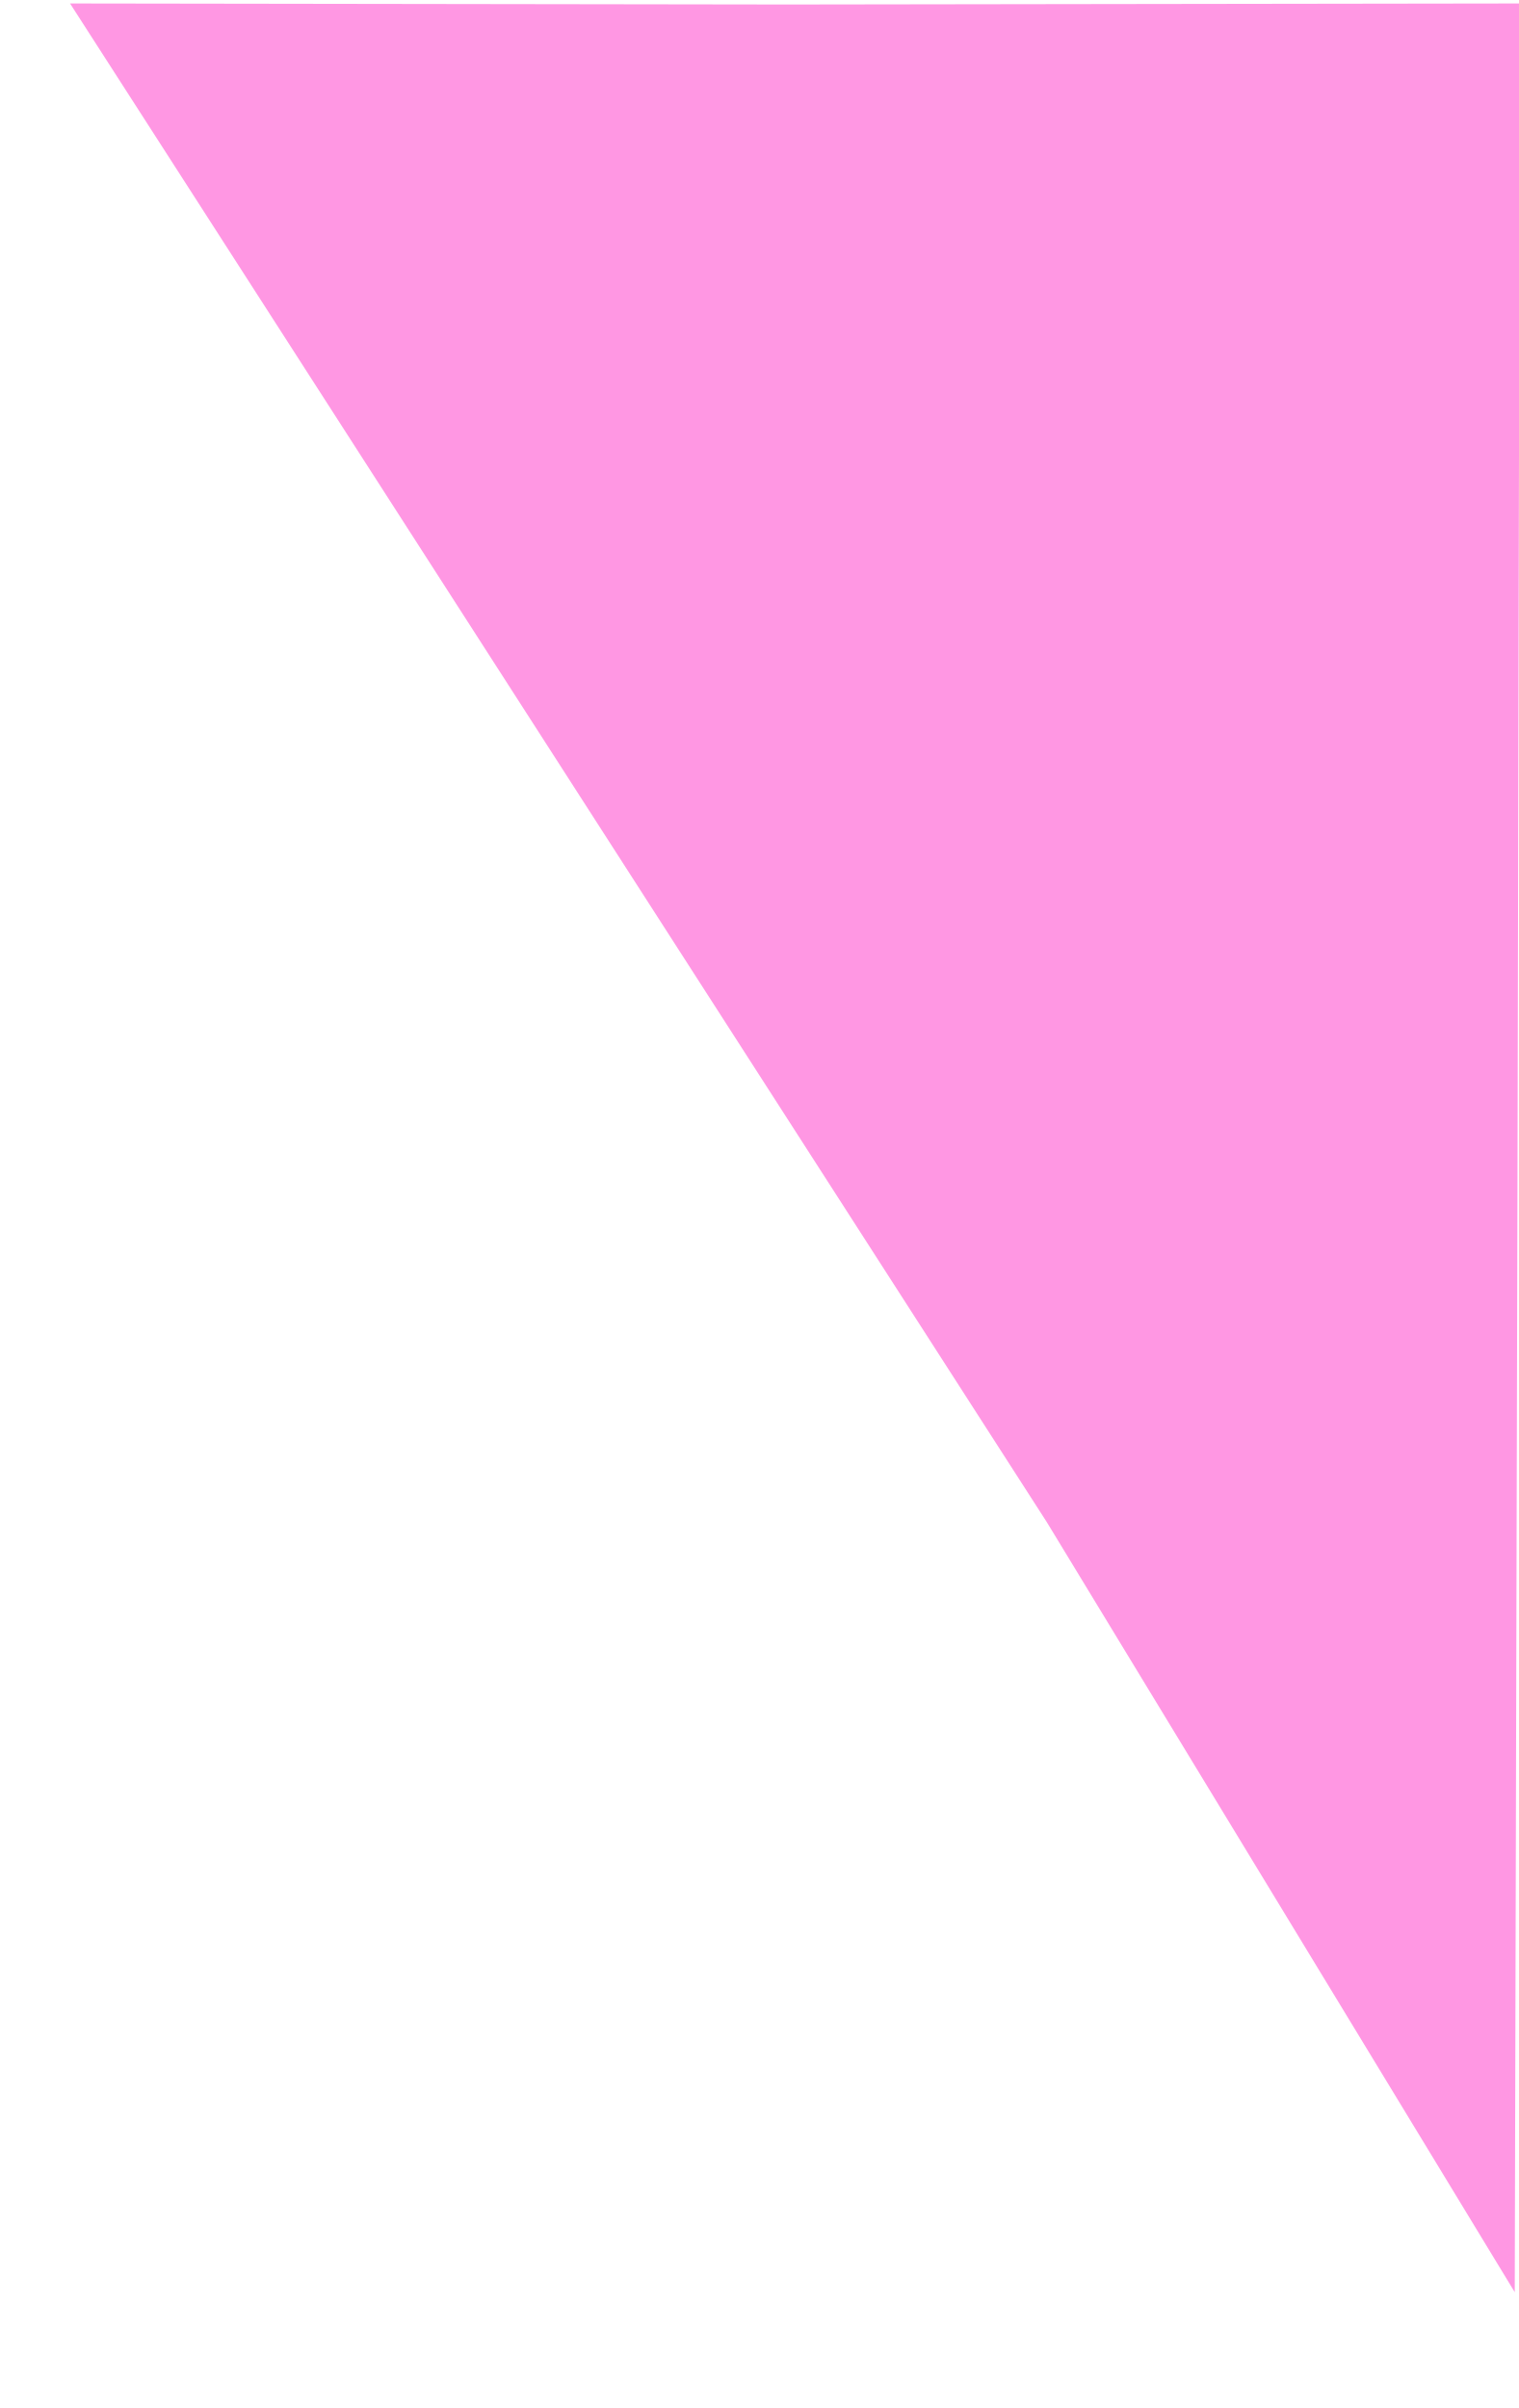
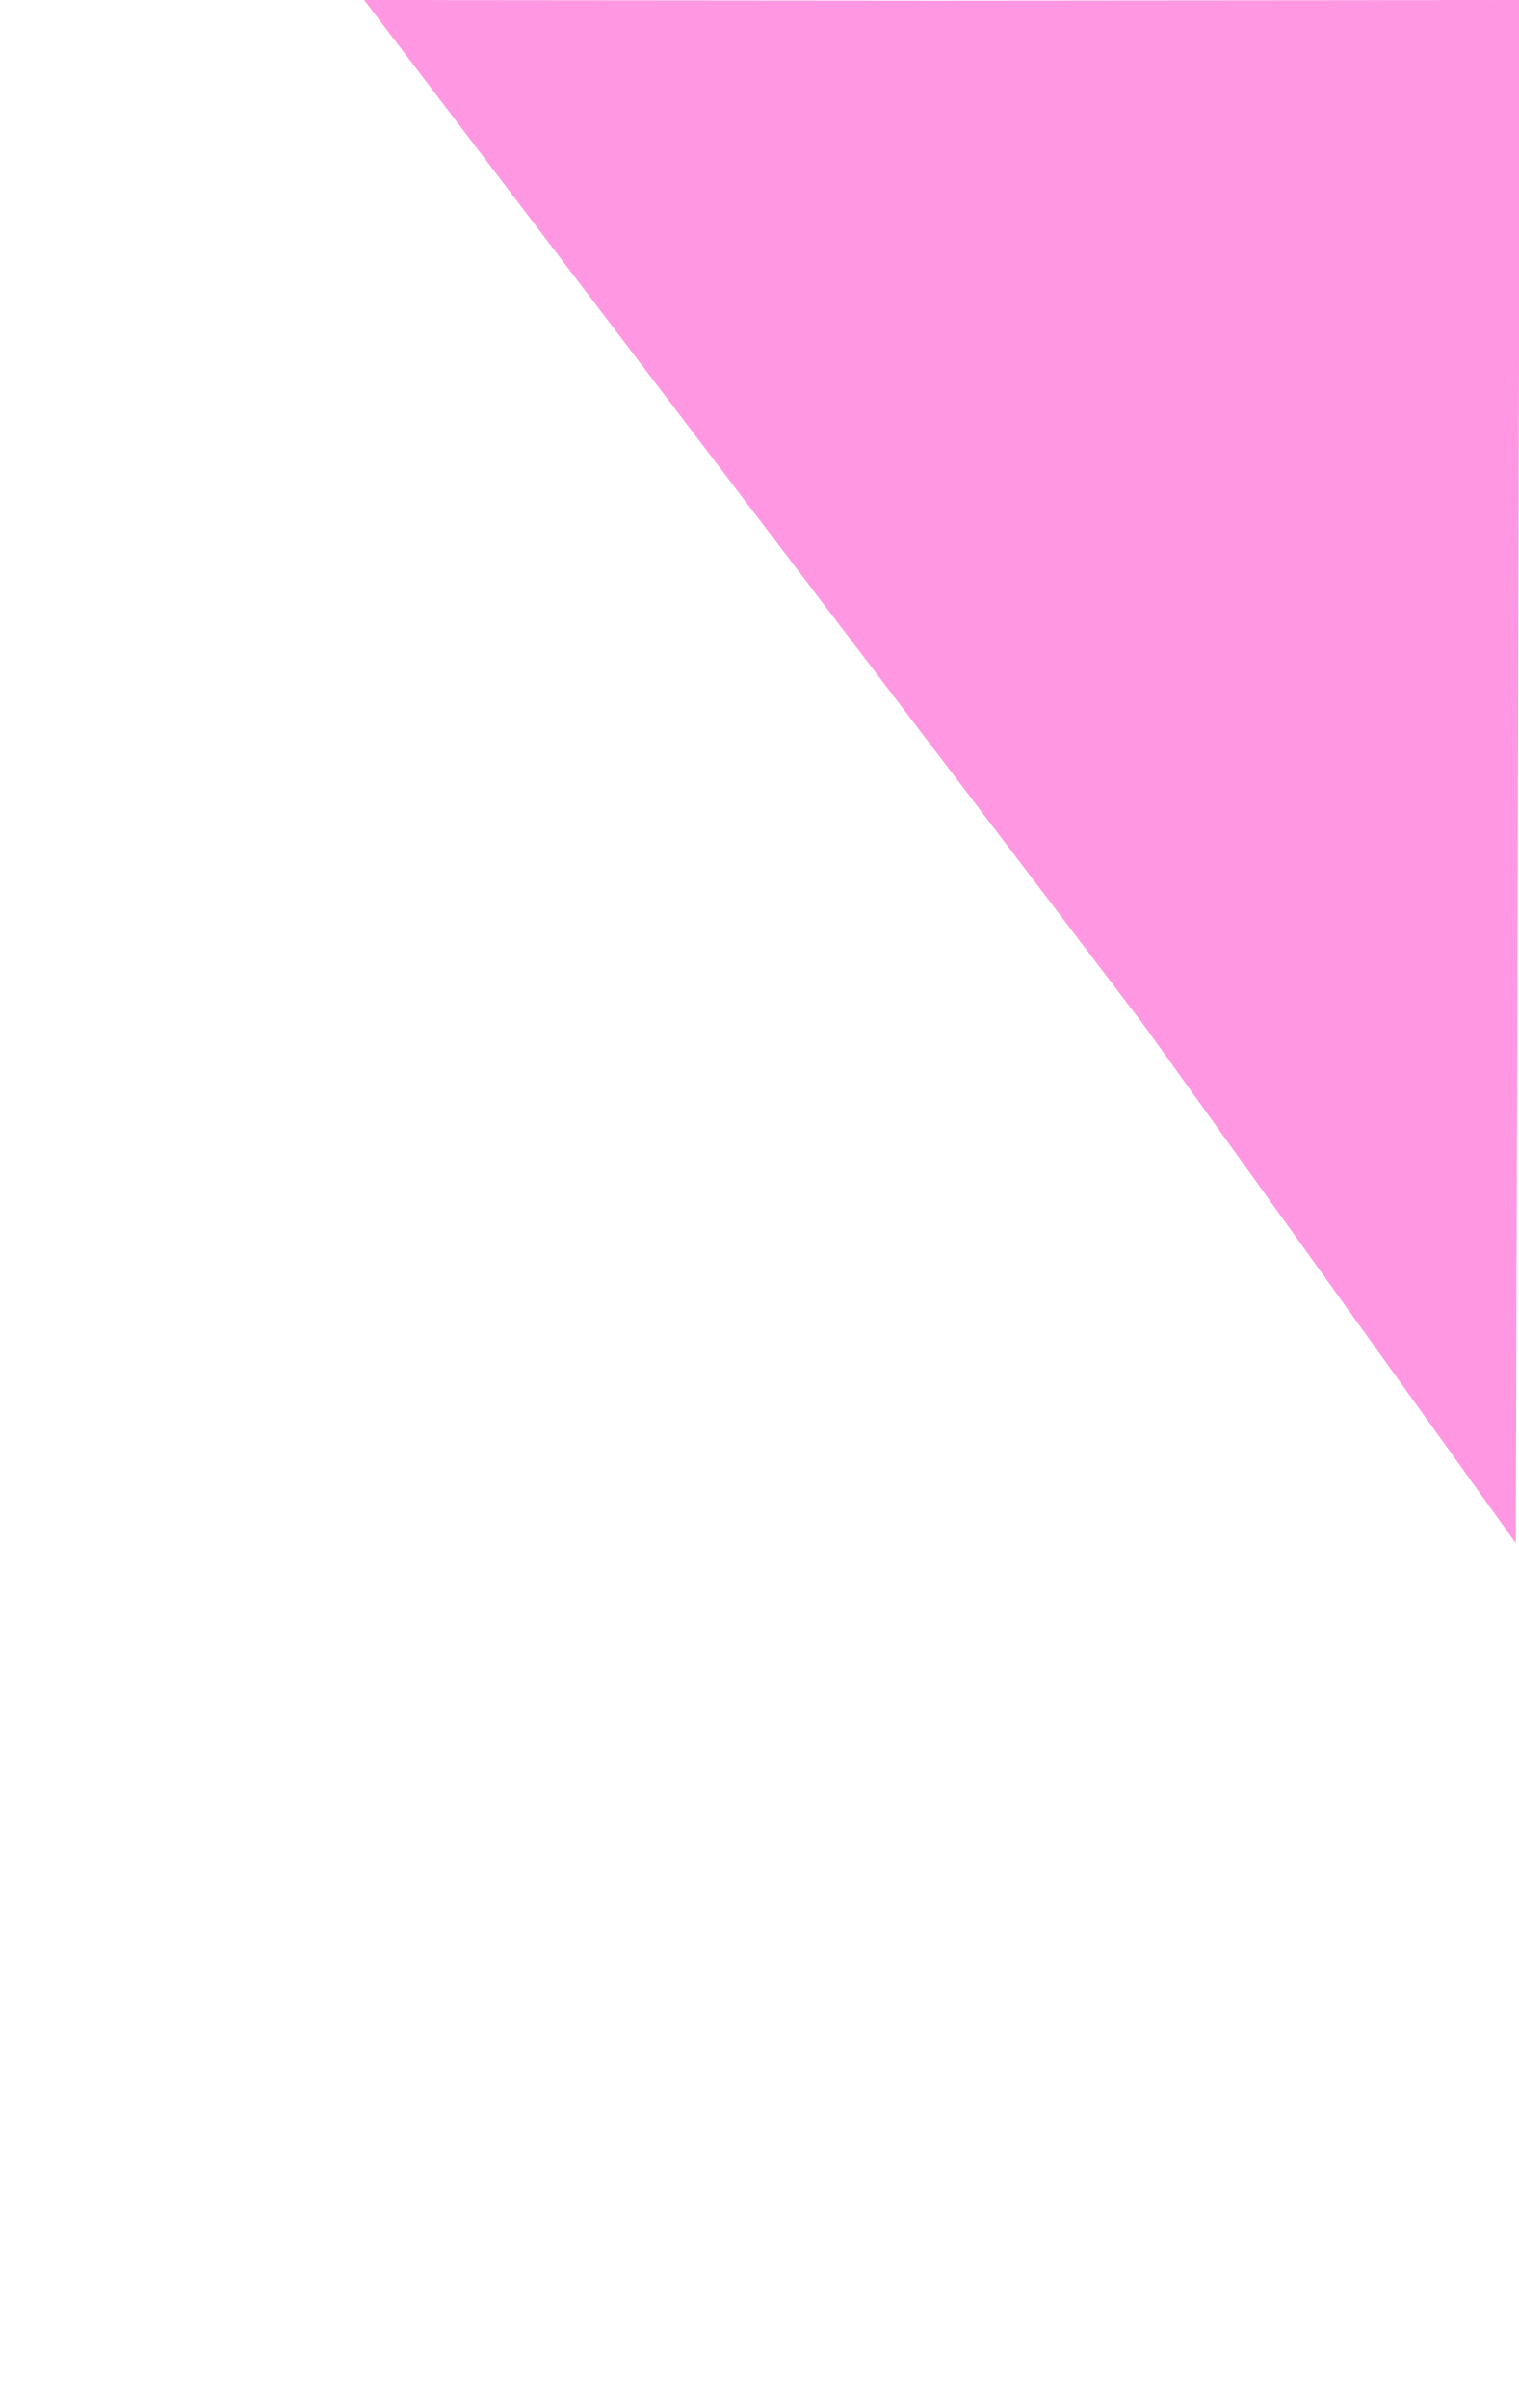
<svg xmlns="http://www.w3.org/2000/svg" version="1.1" id="Layer_1" x="0px" y="0px" viewBox="0 0 437.9 694.4" style="enable-background:new 0 0 437.9 694.4;" xml:space="preserve">
  <style type="text/css">
	.st0{fill:#FF97E3;}
</style>
-   <polygon class="st0" points="20.2,1 301.9,439 436.8,661 437.6,335 438.3,1 227.2,1.3 " />
+   <polygon class="st0" points="105,0 329.6,295.3 437.1,445 437.7,225.2 438.3,0 270,0.2 " />
</svg>
